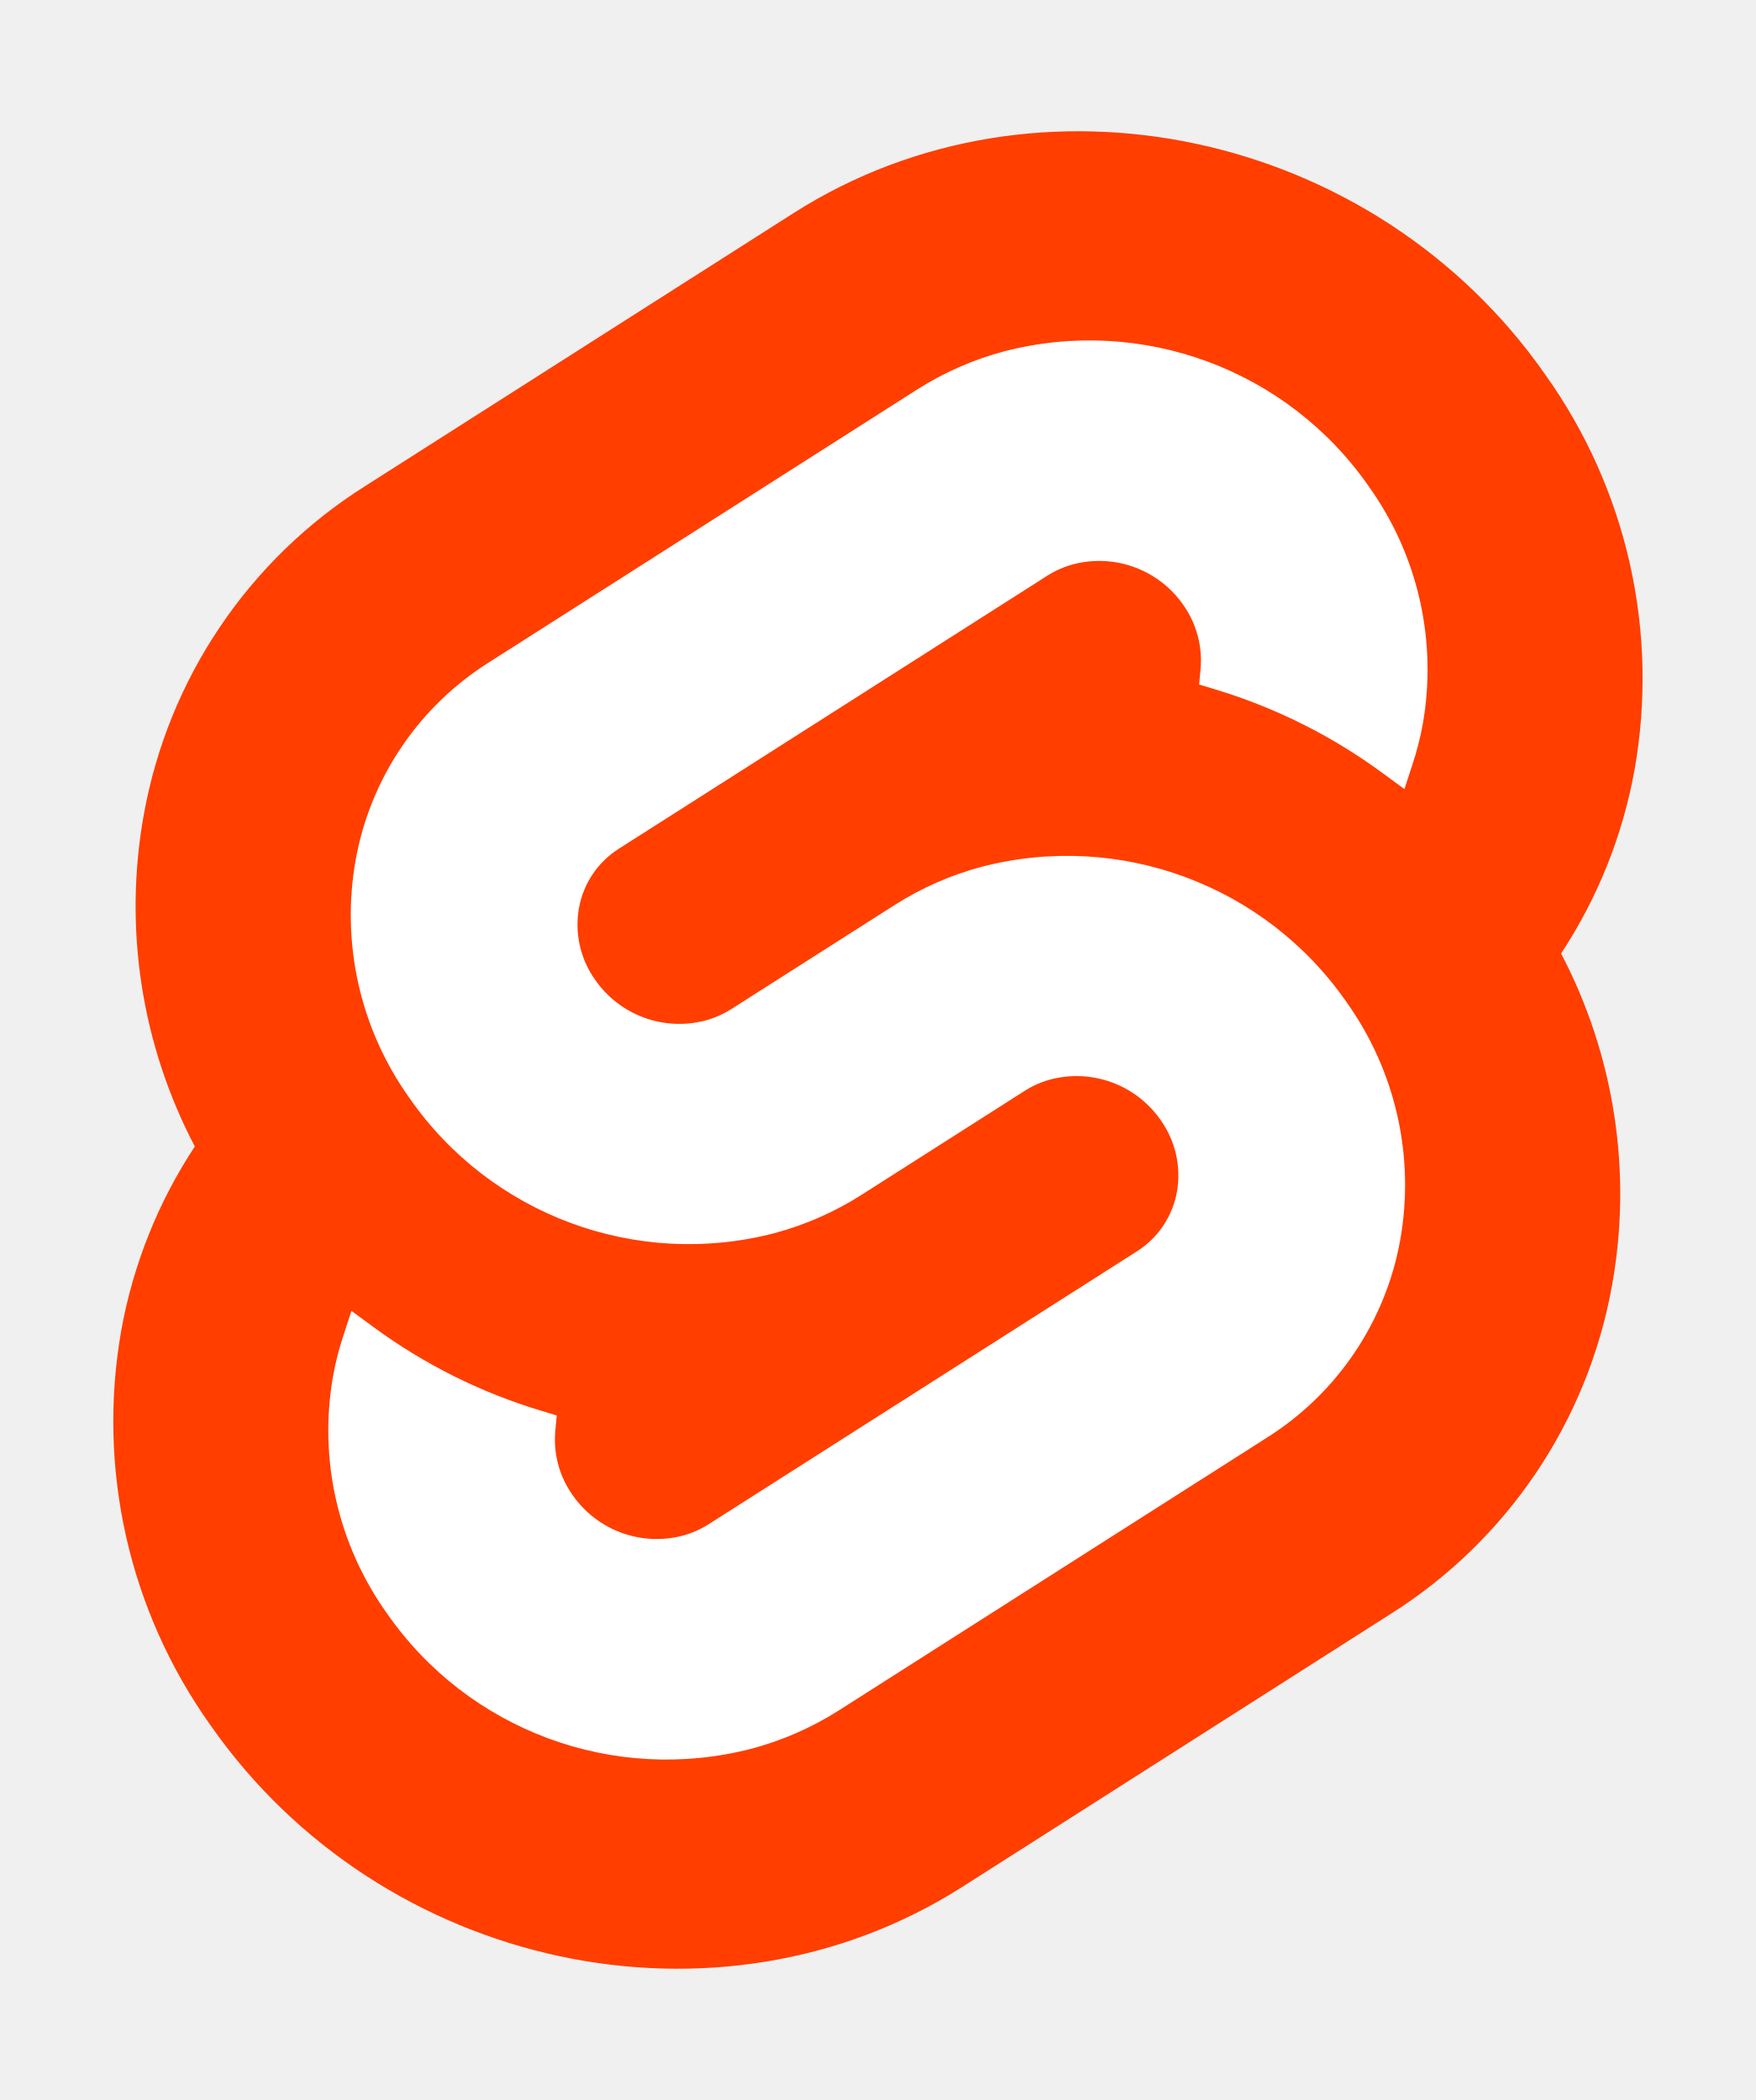
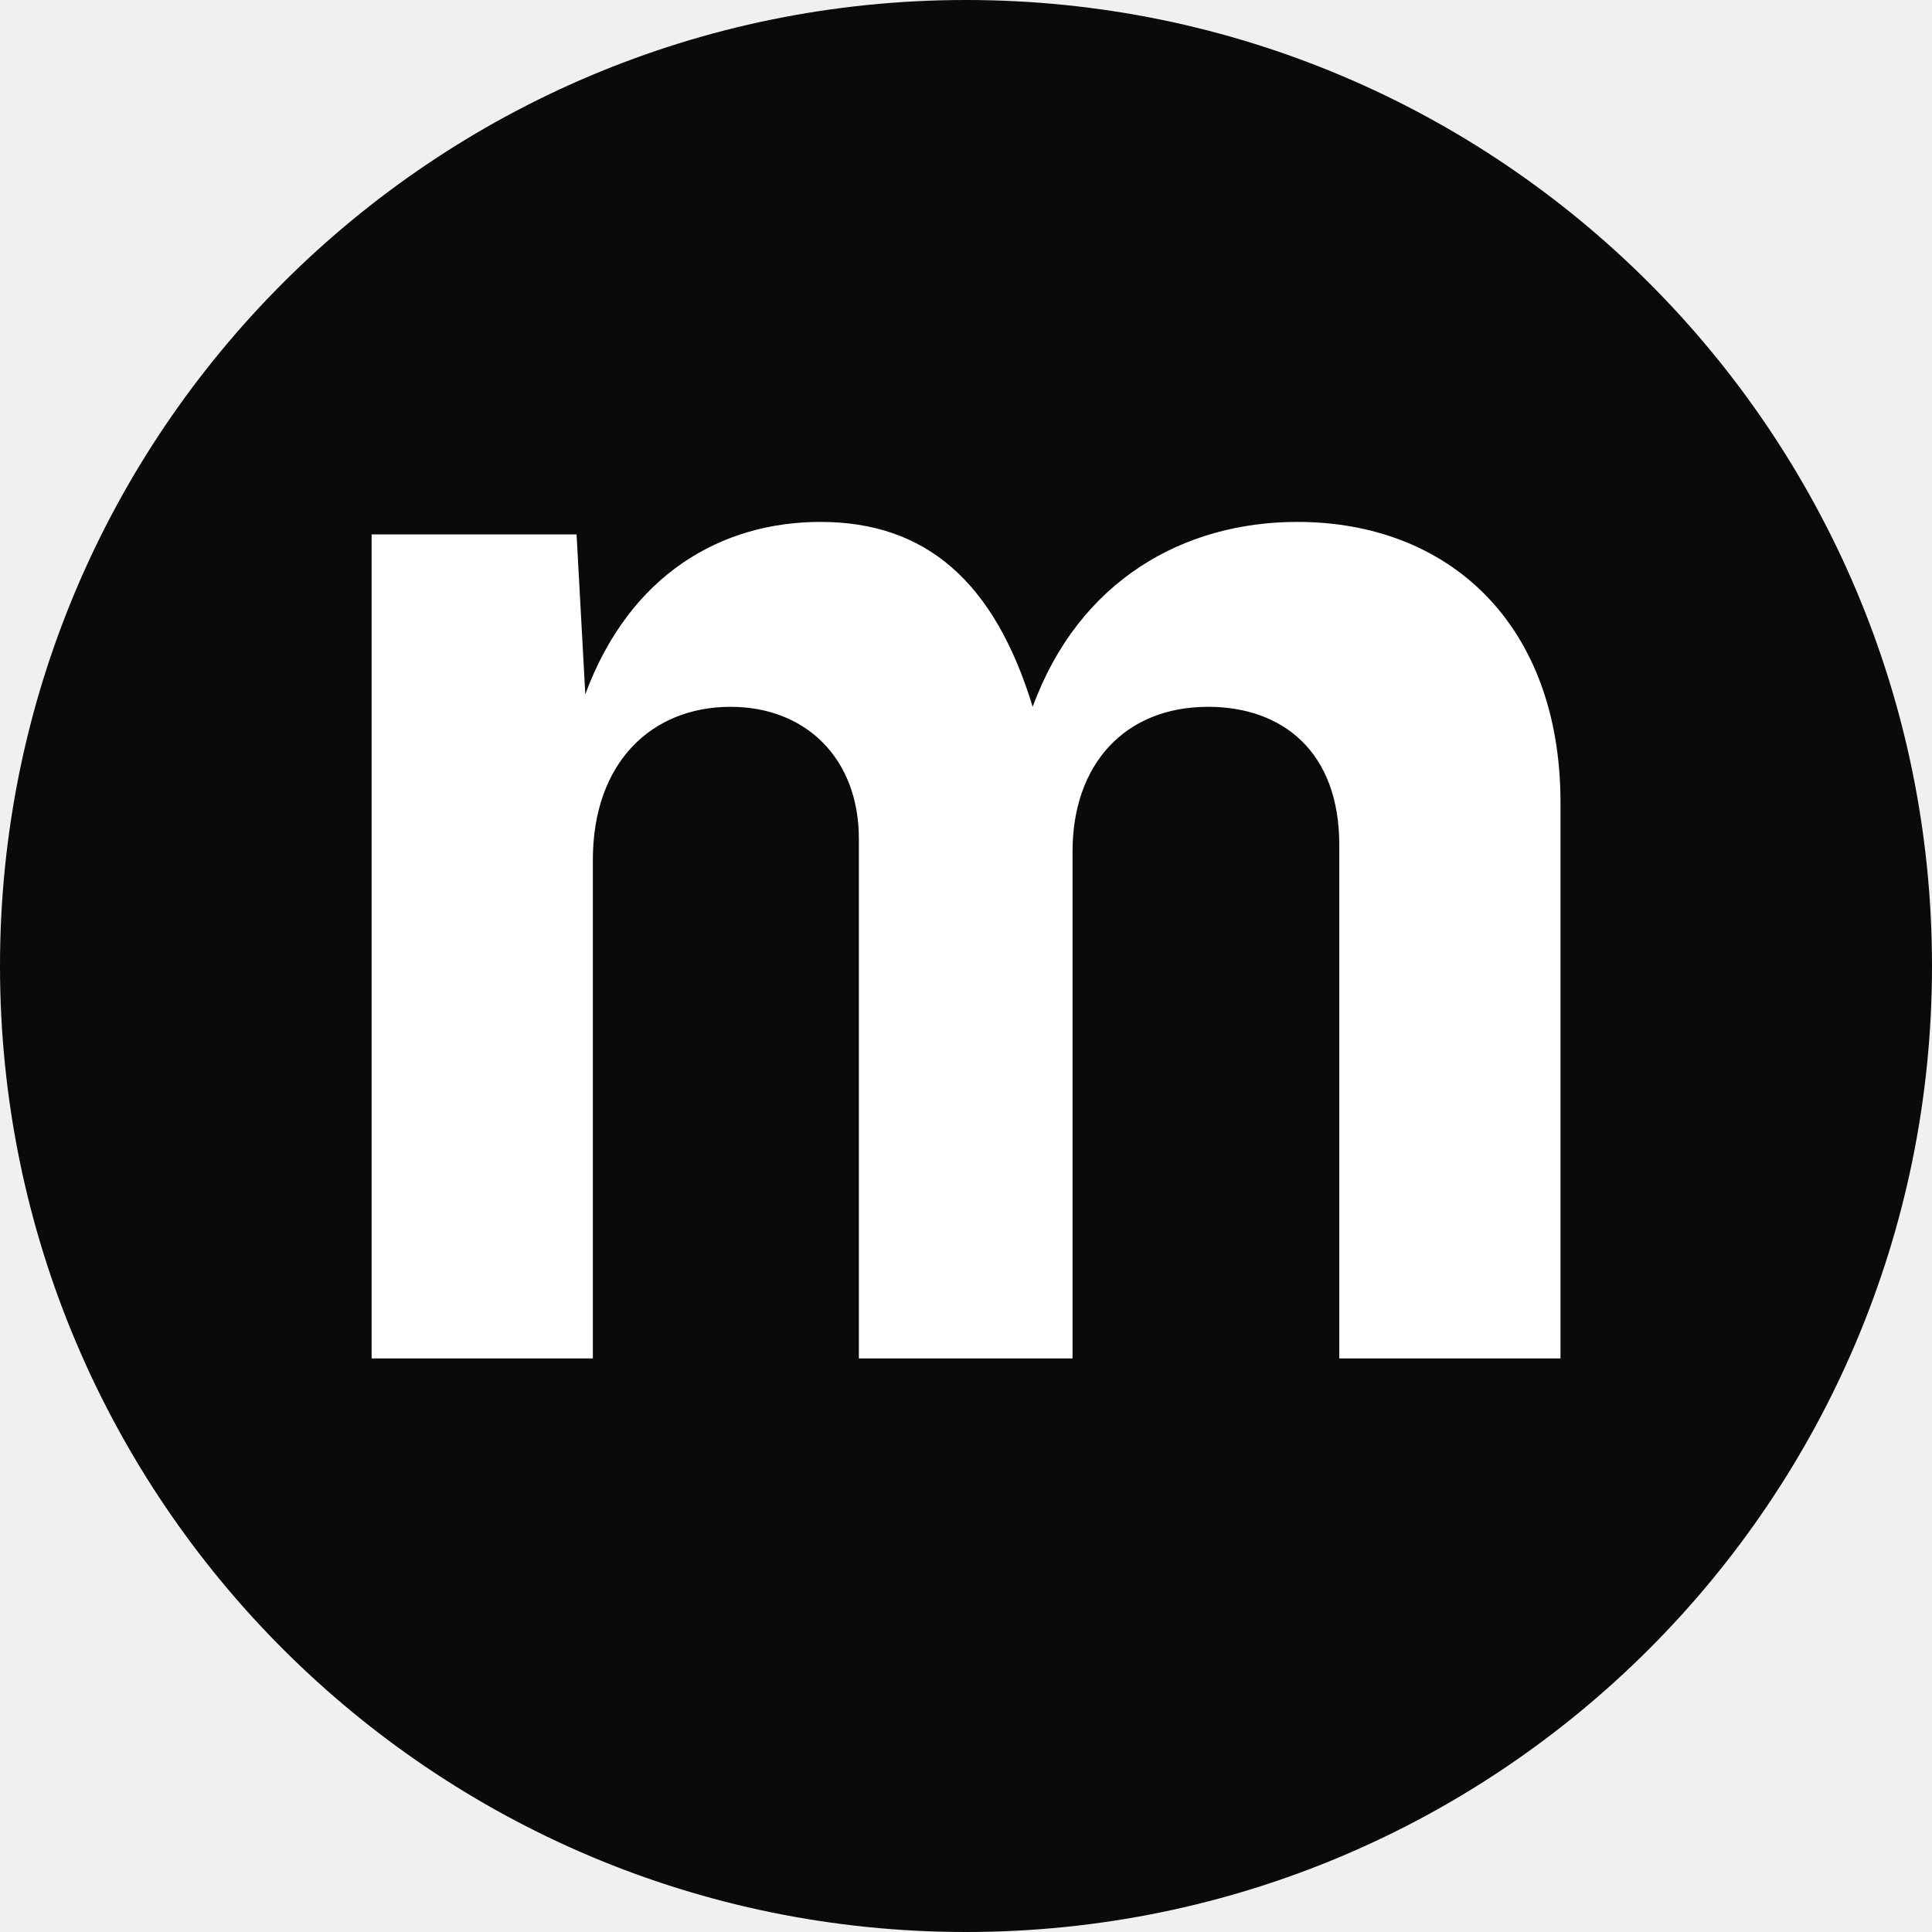
- <svg xmlns="http://www.w3.org/2000/svg" width="107" height="128" viewBox="0 0 107 128">
-   <path d="M94.157 22.819c-10.4-14.885-30.94-19.297-45.792-9.835L22.282 29.608A29.92 29.92 0 0 0 8.764 49.65a31.5 31.5 0 0 0 3.108 20.231 30 30 0 0 0-4.477 11.183 31.9 31.9 0 0 0 5.448 24.116c10.402 14.887 30.942 19.297 45.791 9.835l26.083-16.624A29.92 29.92 0 0 0 98.235 78.35a31.53 31.53 0 0 0-3.105-20.232 30 30 0 0 0 4.474-11.182 31.88 31.88 0 0 0-5.447-24.116" style="fill:#ff3e00" />
-   <path d="M45.817 106.582a20.72 20.72 0 0 1-22.237-8.243 19.17 19.17 0 0 1-3.277-14.503 18 18 0 0 1 .624-2.435l.49-1.498 1.337.981a33.6 33.6 0 0 0 10.203 5.098l.97.294-.09.968a5.85 5.85 0 0 0 1.052 3.878 6.24 6.24 0 0 0 6.695 2.485 5.8 5.8 0 0 0 1.603-.704L69.27 76.28a5.43 5.43 0 0 0 2.45-3.631 5.8 5.8 0 0 0-.987-4.371 6.24 6.24 0 0 0-6.698-2.487 5.7 5.7 0 0 0-1.6.704l-9.953 6.345a19 19 0 0 1-5.296 2.326 20.72 20.72 0 0 1-22.237-8.243 19.17 19.17 0 0 1-3.277-14.502 17.99 17.99 0 0 1 8.13-12.052l26.081-16.623a19 19 0 0 1 5.3-2.329 20.72 20.72 0 0 1 22.237 8.243 19.17 19.17 0 0 1 3.277 14.503 18 18 0 0 1-.624 2.435l-.49 1.498-1.337-.98a33.6 33.6 0 0 0-10.203-5.1l-.97-.294.09-.968a5.86 5.86 0 0 0-1.052-3.878 6.24 6.24 0 0 0-6.696-2.485 5.8 5.8 0 0 0-1.602.704L37.73 51.72a5.42 5.42 0 0 0-2.449 3.63 5.79 5.79 0 0 0 .986 4.372 6.24 6.24 0 0 0 6.698 2.486 5.8 5.8 0 0 0 1.602-.704l9.952-6.342a19 19 0 0 1 5.295-2.328 20.72 20.72 0 0 1 22.237 8.242 19.17 19.17 0 0 1 3.277 14.503 18 18 0 0 1-8.13 12.053l-26.081 16.622a19 19 0 0 1-5.3 2.328" style="fill:#fff" />
+ <svg xmlns="http://www.w3.org/2000/svg" width="128" height="128" viewBox="0 0 128 128">
+   <circle cx="64" cy="64" r="64" fill="#0a0a0a" />
+   <text x="64" y="90" text-anchor="middle" font-family="system-ui,-apple-system,sans-serif" font-size="100" font-weight="700" fill="#ffffff">m</text>
</svg>
